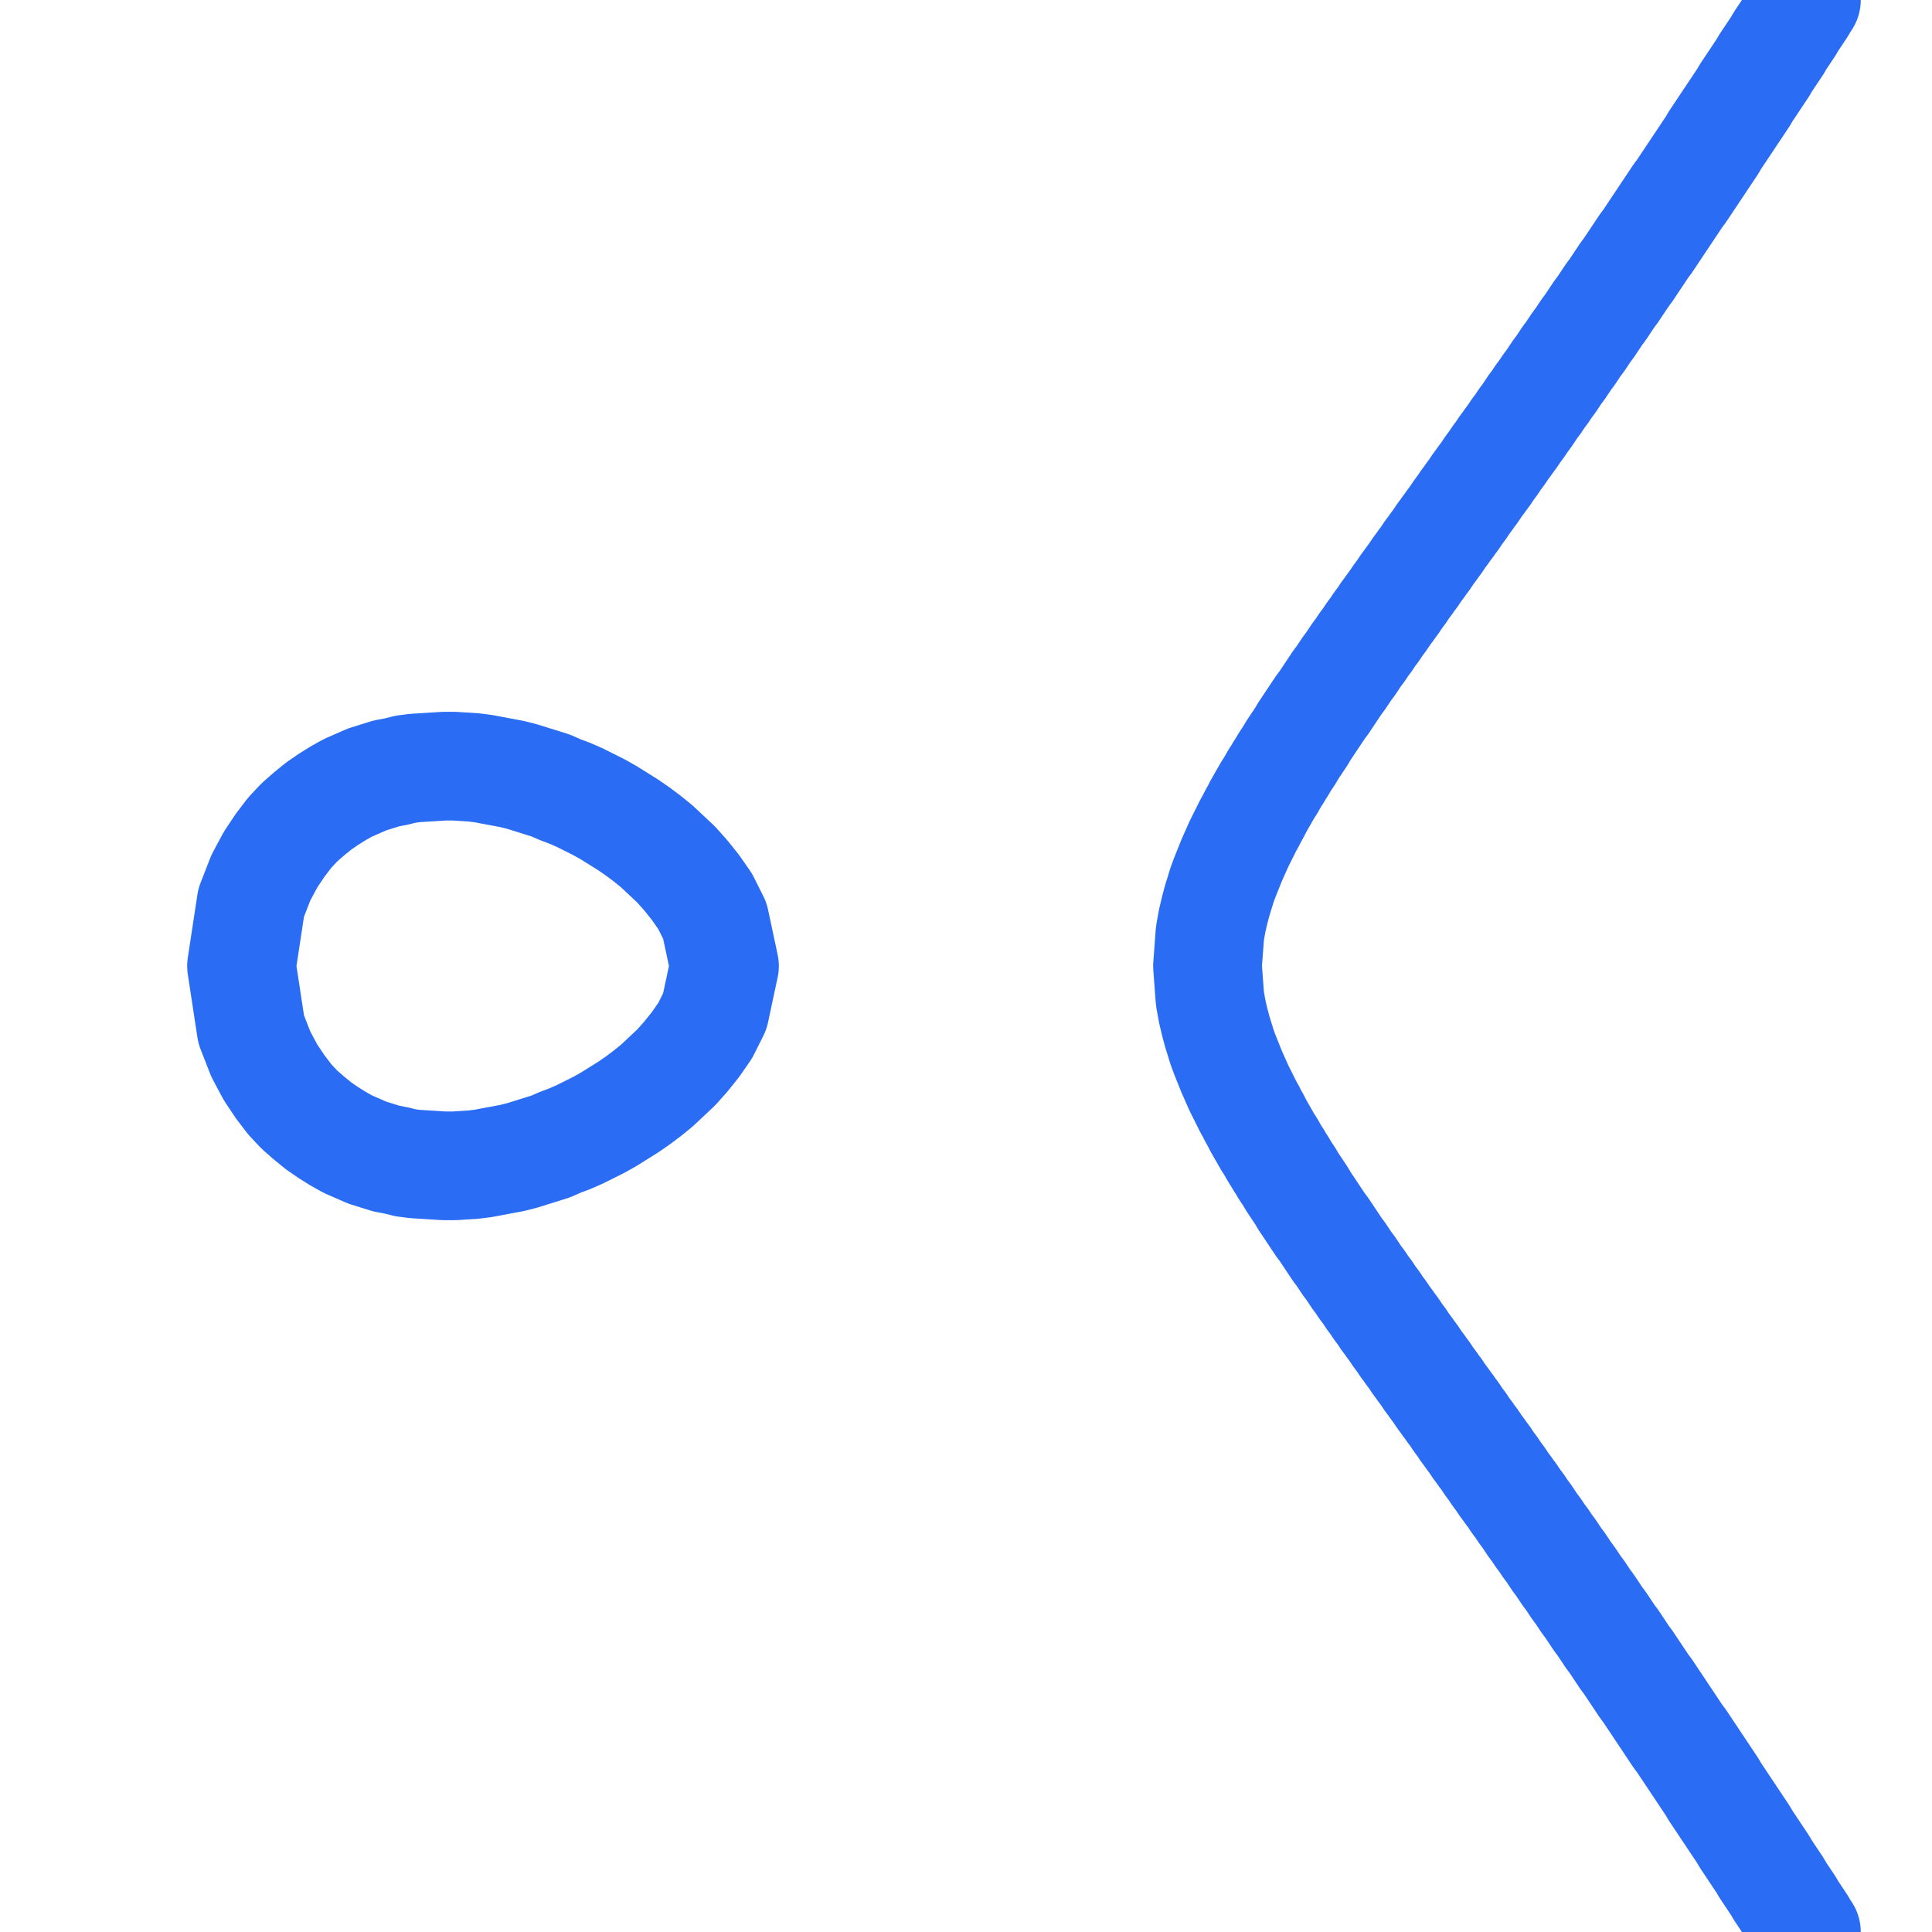
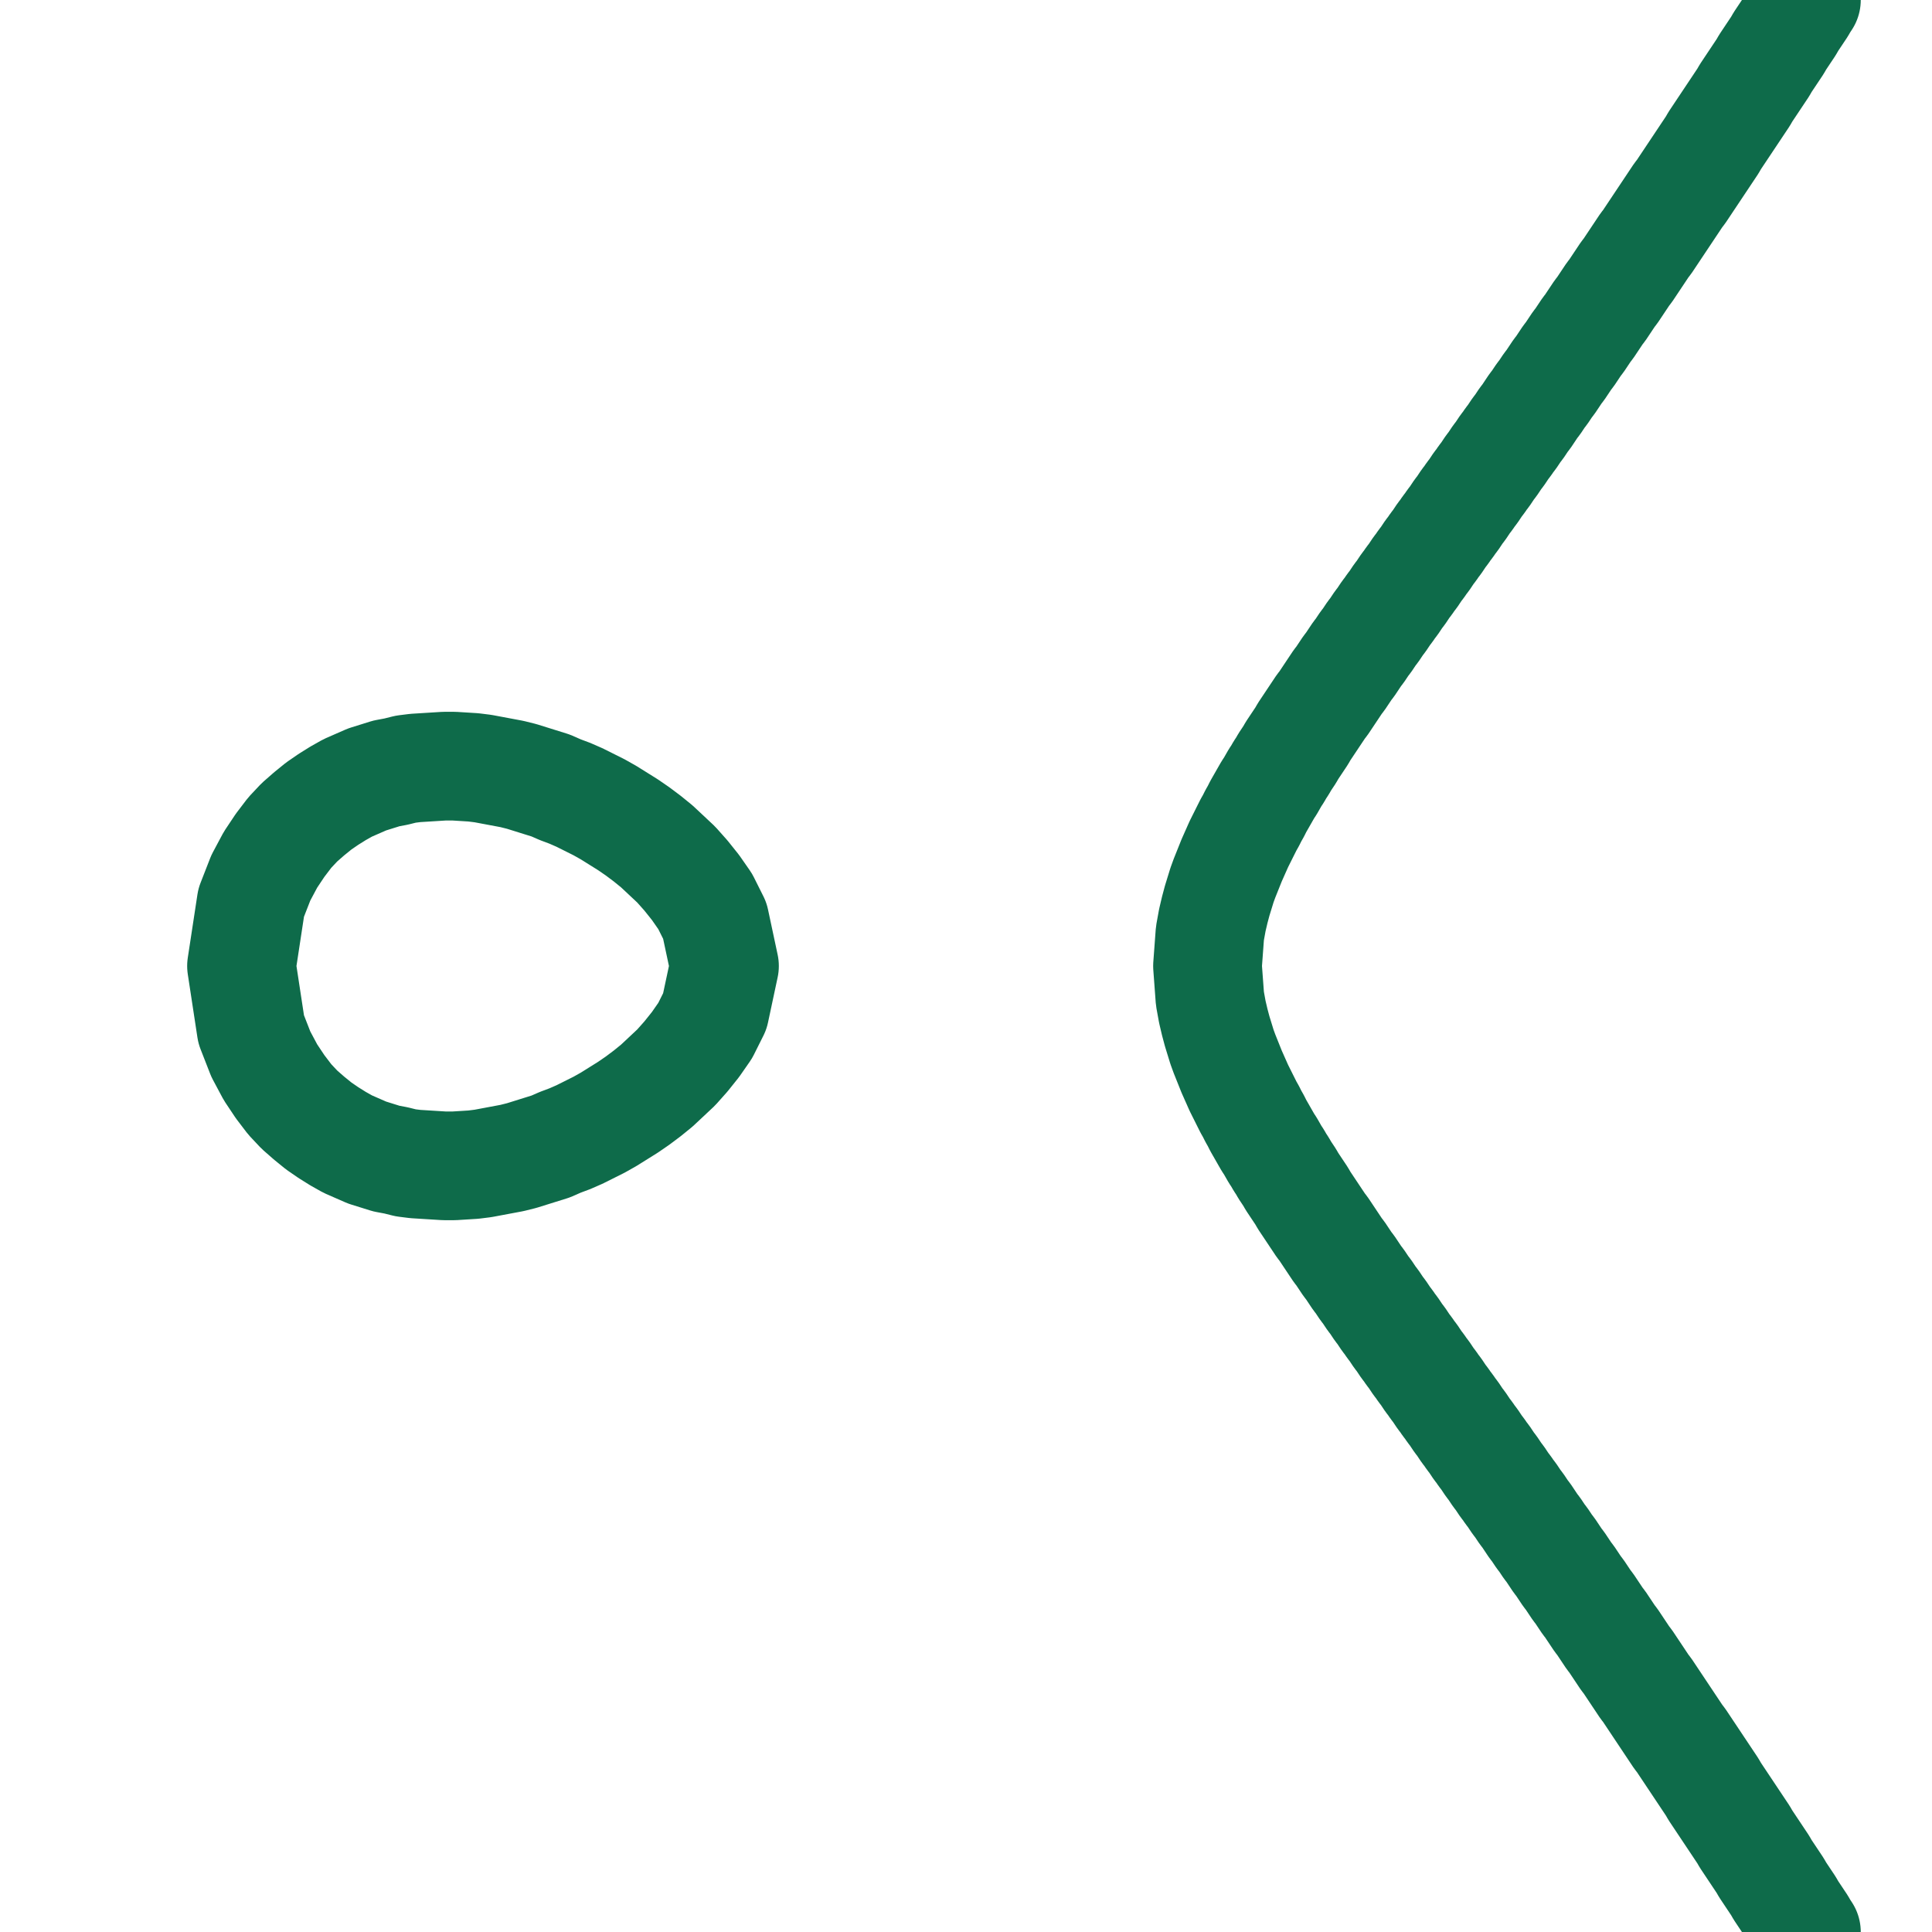
<svg xmlns="http://www.w3.org/2000/svg" viewBox="0 0 32 32">
-   <g fill="none" stroke="#2a6df4" stroke-width="1.8" stroke-linecap="round" stroke-linejoin="round">
+   <g fill="none" stroke="#0e6b4a" stroke-width="1.8" stroke-linecap="round" stroke-linejoin="round">
    <path d="M 4.00,16.00 L 4.16,14.95 L 4.32,14.54 L 4.48,14.24 L 4.64,14.00 L 4.80,13.79 L 4.96,13.62 L 5.12,13.48 L 5.28,13.35 L 5.44,13.24 L 5.60,13.14 L 5.76,13.05 L 5.92,12.98 L 6.08,12.91 L 6.24,12.86 L 6.40,12.81 L 6.56,12.78 L 6.72,12.74 L 6.88,12.72 L 7.04,12.71 L 7.20,12.70 L 7.36,12.69 L 7.52,12.69 L 7.68,12.70 L 7.84,12.71 L 8.00,12.73 L 8.16,12.76 L 8.32,12.79 L 8.48,12.82 L 8.64,12.86 L 8.80,12.91 L 8.96,12.96 L 9.12,13.01 L 9.28,13.08 L 9.44,13.14 L 9.60,13.21 L 9.76,13.29 L 9.92,13.37 L 10.08,13.46 L 10.24,13.56 L 10.40,13.66 L 10.56,13.77 L 10.72,13.89 L 10.88,14.02 L 11.04,14.17 L 11.20,14.32 L 11.36,14.50 L 11.52,14.70 L 11.68,14.93 L 11.84,15.25 L 12.00,16.00 L 12.00,16.00 L 11.84,16.75 L 11.68,17.07 L 11.52,17.30 L 11.36,17.50 L 11.20,17.68 L 11.04,17.83 L 10.88,17.98 L 10.72,18.11 L 10.56,18.23 L 10.40,18.34 L 10.24,18.44 L 10.08,18.54 L 9.92,18.63 L 9.76,18.71 L 9.60,18.79 L 9.44,18.86 L 9.28,18.92 L 9.12,18.99 L 8.96,19.04 L 8.80,19.09 L 8.64,19.14 L 8.48,19.18 L 8.32,19.21 L 8.16,19.24 L 8.00,19.27 L 7.84,19.29 L 7.68,19.30 L 7.52,19.31 L 7.36,19.31 L 7.20,19.30 L 7.04,19.29 L 6.88,19.28 L 6.72,19.26 L 6.56,19.22 L 6.40,19.19 L 6.24,19.14 L 6.08,19.09 L 5.92,19.02 L 5.76,18.95 L 5.60,18.86 L 5.44,18.76 L 5.28,18.65 L 5.12,18.52 L 4.96,18.38 L 4.80,18.21 L 4.64,18.00 L 4.48,17.76 L 4.32,17.46 L 4.16,17.05 L 4.00,16.00 Z" />
    <path d="M 29.92,0.00 L 29.88,0.06 L 29.84,0.13 L 29.80,0.19 L 29.76,0.25 L 29.72,0.31 L 29.68,0.37 L 29.64,0.44 L 29.60,0.50 L 29.56,0.56 L 29.52,0.62 L 29.48,0.68 L 29.44,0.75 L 29.40,0.81 L 29.36,0.87 L 29.32,0.93 L 29.28,0.99 L 29.24,1.05 L 29.20,1.12 L 29.16,1.18 L 29.12,1.24 L 29.08,1.30 L 29.04,1.36 L 29.00,1.42 L 28.96,1.48 L 28.92,1.54 L 28.88,1.61 L 28.84,1.67 L 28.80,1.73 L 28.76,1.79 L 28.72,1.85 L 28.68,1.91 L 28.64,1.97 L 28.60,2.03 L 28.56,2.09 L 28.52,2.15 L 28.48,2.21 L 28.44,2.27 L 28.40,2.33 L 28.36,2.40 L 28.32,2.46 L 28.28,2.52 L 28.24,2.58 L 28.20,2.64 L 28.16,2.70 L 28.12,2.76 L 28.08,2.82 L 28.04,2.88 L 28.00,2.94 L 27.96,3.00 L 27.92,3.06 L 27.88,3.12 L 27.84,3.18 L 27.80,3.23 L 27.76,3.29 L 27.72,3.35 L 27.68,3.41 L 27.64,3.47 L 27.60,3.53 L 27.56,3.59 L 27.52,3.65 L 27.48,3.71 L 27.44,3.77 L 27.40,3.83 L 27.36,3.89 L 27.32,3.95 L 27.28,4.01 L 27.24,4.06 L 27.20,4.12 L 27.16,4.18 L 27.12,4.24 L 27.08,4.30 L 27.04,4.36 L 27.00,4.42 L 26.96,4.48 L 26.92,4.53 L 26.88,4.59 L 26.84,4.65 L 26.80,4.71 L 26.76,4.77 L 26.72,4.83 L 26.68,4.88 L 26.64,4.94 L 26.60,5.00 L 26.56,5.06 L 26.52,5.12 L 26.48,5.17 L 26.44,5.23 L 26.40,5.29 L 26.36,5.35 L 26.32,5.41 L 26.28,5.46 L 26.24,5.52 L 26.20,5.58 L 26.16,5.64 L 26.12,5.69 L 26.08,5.75 L 26.04,5.81 L 26.00,5.87 L 25.96,5.92 L 25.92,5.98 L 25.88,6.04 L 25.84,6.10 L 25.80,6.15 L 25.76,6.21 L 25.72,6.27 L 25.68,6.33 L 25.64,6.38 L 25.60,6.44 L 25.56,6.50 L 25.52,6.55 L 25.48,6.61 L 25.44,6.67 L 25.40,6.72 L 25.36,6.78 L 25.32,6.84 L 25.28,6.90 L 25.24,6.95 L 25.20,7.01 L 25.16,7.07 L 25.12,7.12 L 25.08,7.18 L 25.04,7.24 L 25.00,7.29 L 24.96,7.35 L 24.92,7.40 L 24.88,7.46 L 24.84,7.52 L 24.80,7.57 L 24.76,7.63 L 24.72,7.69 L 24.68,7.74 L 24.64,7.80 L 24.60,7.86 L 24.56,7.91 L 24.52,7.97 L 24.48,8.02 L 24.44,8.08 L 24.40,8.14 L 24.36,8.19 L 24.32,8.25 L 24.28,8.30 L 24.24,8.36 L 24.20,8.42 L 24.16,8.47 L 24.12,8.53 L 24.08,8.59 L 24.04,8.64 L 24.00,8.70 L 23.96,8.75 L 23.92,8.81 L 23.88,8.86 L 23.84,8.92 L 23.80,8.98 L 23.76,9.03 L 23.72,9.09 L 23.68,9.14 L 23.64,9.20 L 23.60,9.26 L 23.56,9.31 L 23.52,9.37 L 23.48,9.42 L 23.44,9.48 L 23.40,9.54 L 23.36,9.59 L 23.32,9.65 L 23.28,9.70 L 23.24,9.76 L 23.20,9.82 L 23.16,9.87 L 23.12,9.93 L 23.08,9.99 L 23.04,10.04 L 23.00,10.10 L 22.96,10.15 L 22.92,10.21 L 22.88,10.27 L 22.84,10.32 L 22.80,10.38 L 22.76,10.44 L 22.72,10.49 L 22.68,10.55 L 22.64,10.61 L 22.60,10.66 L 22.56,10.72 L 22.52,10.78 L 22.48,10.83 L 22.44,10.89 L 22.40,10.95 L 22.36,11.01 L 22.32,11.06 L 22.28,11.12 L 22.24,11.18 L 22.20,11.24 L 22.16,11.29 L 22.12,11.35 L 22.08,11.41 L 22.04,11.47 L 22.00,11.53 L 21.96,11.59 L 21.92,11.65 L 21.88,11.70 L 21.84,11.76 L 21.80,11.82 L 21.76,11.88 L 21.72,11.94 L 21.68,12.00 L 21.64,12.06 L 21.60,12.12 L 21.56,12.19 L 21.52,12.25 L 21.48,12.31 L 21.44,12.37 L 21.40,12.43 L 21.36,12.50 L 21.32,12.56 L 21.28,12.62 L 21.24,12.69 L 21.20,12.75 L 21.16,12.82 L 21.12,12.88 L 21.08,12.95 L 21.04,13.02 L 21.00,13.08 L 20.96,13.15 L 20.92,13.22 L 20.88,13.29 L 20.84,13.36 L 20.80,13.44 L 20.76,13.51 L 20.72,13.59 L 20.68,13.66 L 20.64,13.74 L 20.60,13.82 L 20.56,13.90 L 20.52,13.98 L 20.48,14.07 L 20.44,14.16 L 20.40,14.25 L 20.36,14.35 L 20.32,14.45 L 20.28,14.55 L 20.24,14.66 L 20.20,14.79 L 20.16,14.92 L 20.12,15.07 L 20.08,15.24 L 20.04,15.46 L 20.00,16.00 L 20.00,16.00 L 20.04,16.54 L 20.08,16.76 L 20.12,16.93 L 20.16,17.08 L 20.20,17.21 L 20.24,17.34 L 20.28,17.45 L 20.32,17.55 L 20.36,17.65 L 20.40,17.75 L 20.44,17.84 L 20.48,17.93 L 20.52,18.02 L 20.56,18.10 L 20.60,18.18 L 20.64,18.26 L 20.68,18.34 L 20.72,18.41 L 20.76,18.49 L 20.80,18.56 L 20.84,18.64 L 20.88,18.71 L 20.92,18.78 L 20.96,18.85 L 21.00,18.92 L 21.04,18.98 L 21.08,19.05 L 21.12,19.12 L 21.16,19.18 L 21.20,19.25 L 21.24,19.31 L 21.28,19.38 L 21.32,19.44 L 21.36,19.50 L 21.40,19.57 L 21.44,19.63 L 21.48,19.69 L 21.52,19.75 L 21.56,19.81 L 21.60,19.88 L 21.64,19.94 L 21.68,20.00 L 21.72,20.06 L 21.76,20.12 L 21.80,20.18 L 21.84,20.24 L 21.88,20.30 L 21.92,20.35 L 21.96,20.41 L 22.00,20.47 L 22.04,20.53 L 22.08,20.59 L 22.12,20.65 L 22.16,20.71 L 22.20,20.76 L 22.24,20.82 L 22.28,20.88 L 22.32,20.94 L 22.36,20.99 L 22.40,21.05 L 22.44,21.11 L 22.48,21.17 L 22.52,21.22 L 22.56,21.28 L 22.60,21.34 L 22.64,21.39 L 22.68,21.45 L 22.72,21.51 L 22.76,21.56 L 22.80,21.62 L 22.84,21.68 L 22.88,21.73 L 22.92,21.79 L 22.96,21.85 L 23.00,21.90 L 23.04,21.96 L 23.08,22.01 L 23.12,22.07 L 23.16,22.13 L 23.20,22.18 L 23.24,22.24 L 23.28,22.30 L 23.32,22.35 L 23.36,22.41 L 23.40,22.46 L 23.44,22.52 L 23.48,22.58 L 23.52,22.63 L 23.56,22.69 L 23.60,22.74 L 23.64,22.80 L 23.68,22.86 L 23.72,22.91 L 23.76,22.97 L 23.80,23.02 L 23.84,23.08 L 23.88,23.14 L 23.92,23.19 L 23.96,23.25 L 24.00,23.30 L 24.04,23.36 L 24.08,23.41 L 24.12,23.47 L 24.16,23.53 L 24.20,23.58 L 24.24,23.64 L 24.28,23.70 L 24.32,23.75 L 24.36,23.81 L 24.40,23.86 L 24.44,23.92 L 24.48,23.98 L 24.52,24.03 L 24.56,24.09 L 24.60,24.14 L 24.64,24.20 L 24.68,24.26 L 24.72,24.31 L 24.76,24.37 L 24.80,24.43 L 24.84,24.48 L 24.88,24.54 L 24.92,24.60 L 24.96,24.65 L 25.00,24.71 L 25.04,24.76 L 25.08,24.82 L 25.12,24.88 L 25.16,24.93 L 25.20,24.99 L 25.24,25.05 L 25.28,25.10 L 25.32,25.16 L 25.36,25.22 L 25.40,25.28 L 25.44,25.33 L 25.48,25.39 L 25.52,25.45 L 25.56,25.50 L 25.60,25.56 L 25.64,25.62 L 25.68,25.67 L 25.72,25.73 L 25.76,25.79 L 25.80,25.85 L 25.84,25.90 L 25.88,25.96 L 25.92,26.02 L 25.96,26.08 L 26.00,26.13 L 26.04,26.19 L 26.08,26.25 L 26.12,26.31 L 26.16,26.36 L 26.20,26.42 L 26.24,26.48 L 26.28,26.54 L 26.32,26.59 L 26.36,26.65 L 26.40,26.71 L 26.44,26.77 L 26.48,26.83 L 26.52,26.88 L 26.56,26.94 L 26.60,27.00 L 26.64,27.06 L 26.68,27.12 L 26.72,27.17 L 26.76,27.23 L 26.80,27.29 L 26.84,27.35 L 26.88,27.41 L 26.92,27.47 L 26.96,27.52 L 27.00,27.58 L 27.04,27.64 L 27.08,27.70 L 27.12,27.76 L 27.16,27.82 L 27.20,27.88 L 27.24,27.94 L 27.28,27.99 L 27.32,28.05 L 27.36,28.11 L 27.40,28.17 L 27.44,28.23 L 27.48,28.29 L 27.52,28.35 L 27.56,28.41 L 27.60,28.47 L 27.64,28.53 L 27.68,28.59 L 27.72,28.65 L 27.76,28.71 L 27.80,28.77 L 27.84,28.82 L 27.88,28.88 L 27.92,28.94 L 27.96,29.00 L 28.00,29.06 L 28.04,29.12 L 28.08,29.18 L 28.12,29.24 L 28.16,29.30 L 28.20,29.36 L 28.24,29.42 L 28.28,29.48 L 28.32,29.54 L 28.36,29.60 L 28.40,29.67 L 28.44,29.73 L 28.48,29.79 L 28.52,29.85 L 28.56,29.91 L 28.60,29.97 L 28.64,30.03 L 28.68,30.09 L 28.72,30.15 L 28.76,30.21 L 28.80,30.27 L 28.84,30.33 L 28.88,30.39 L 28.92,30.46 L 28.96,30.52 L 29.00,30.58 L 29.04,30.64 L 29.08,30.70 L 29.12,30.76 L 29.16,30.82 L 29.20,30.88 L 29.24,30.95 L 29.28,31.01 L 29.32,31.07 L 29.36,31.13 L 29.40,31.19 L 29.44,31.25 L 29.48,31.32 L 29.52,31.38 L 29.56,31.44 L 29.60,31.50 L 29.64,31.56 L 29.68,31.63 L 29.72,31.69 L 29.76,31.75 L 29.80,31.81 L 29.84,31.87 L 29.88,31.94 L 29.92,32.00" />
  </g>
</svg>
